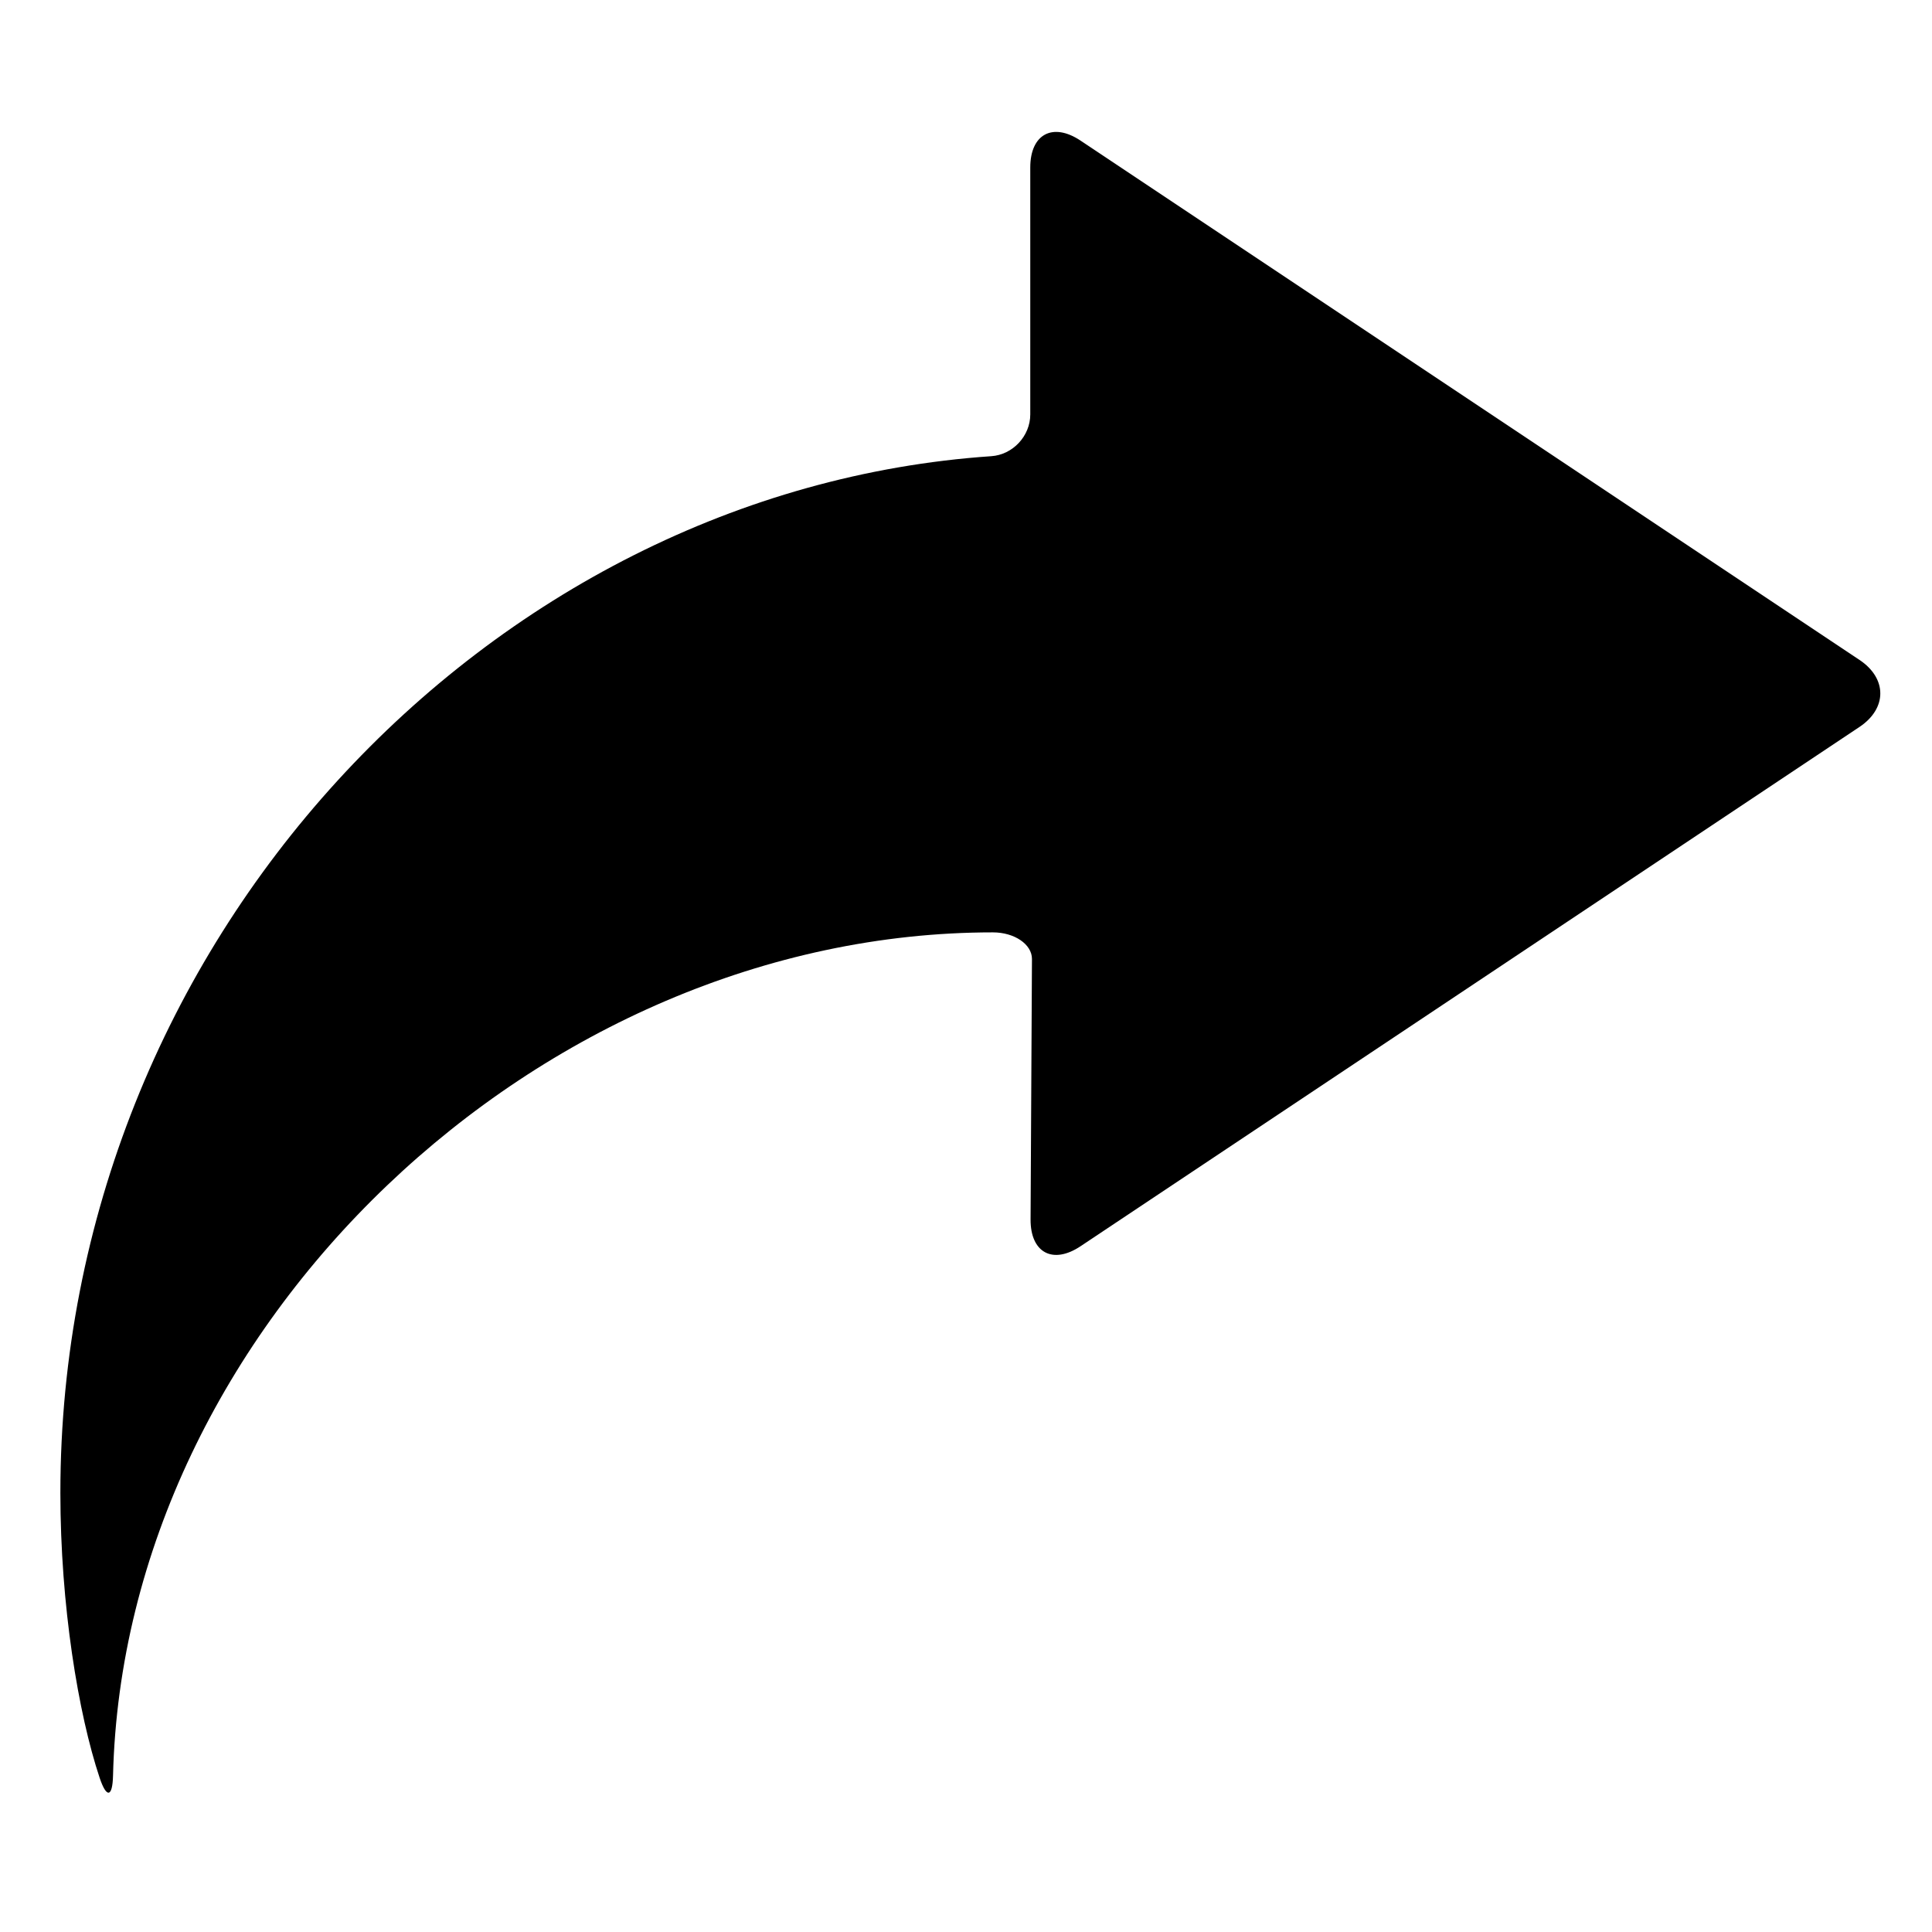
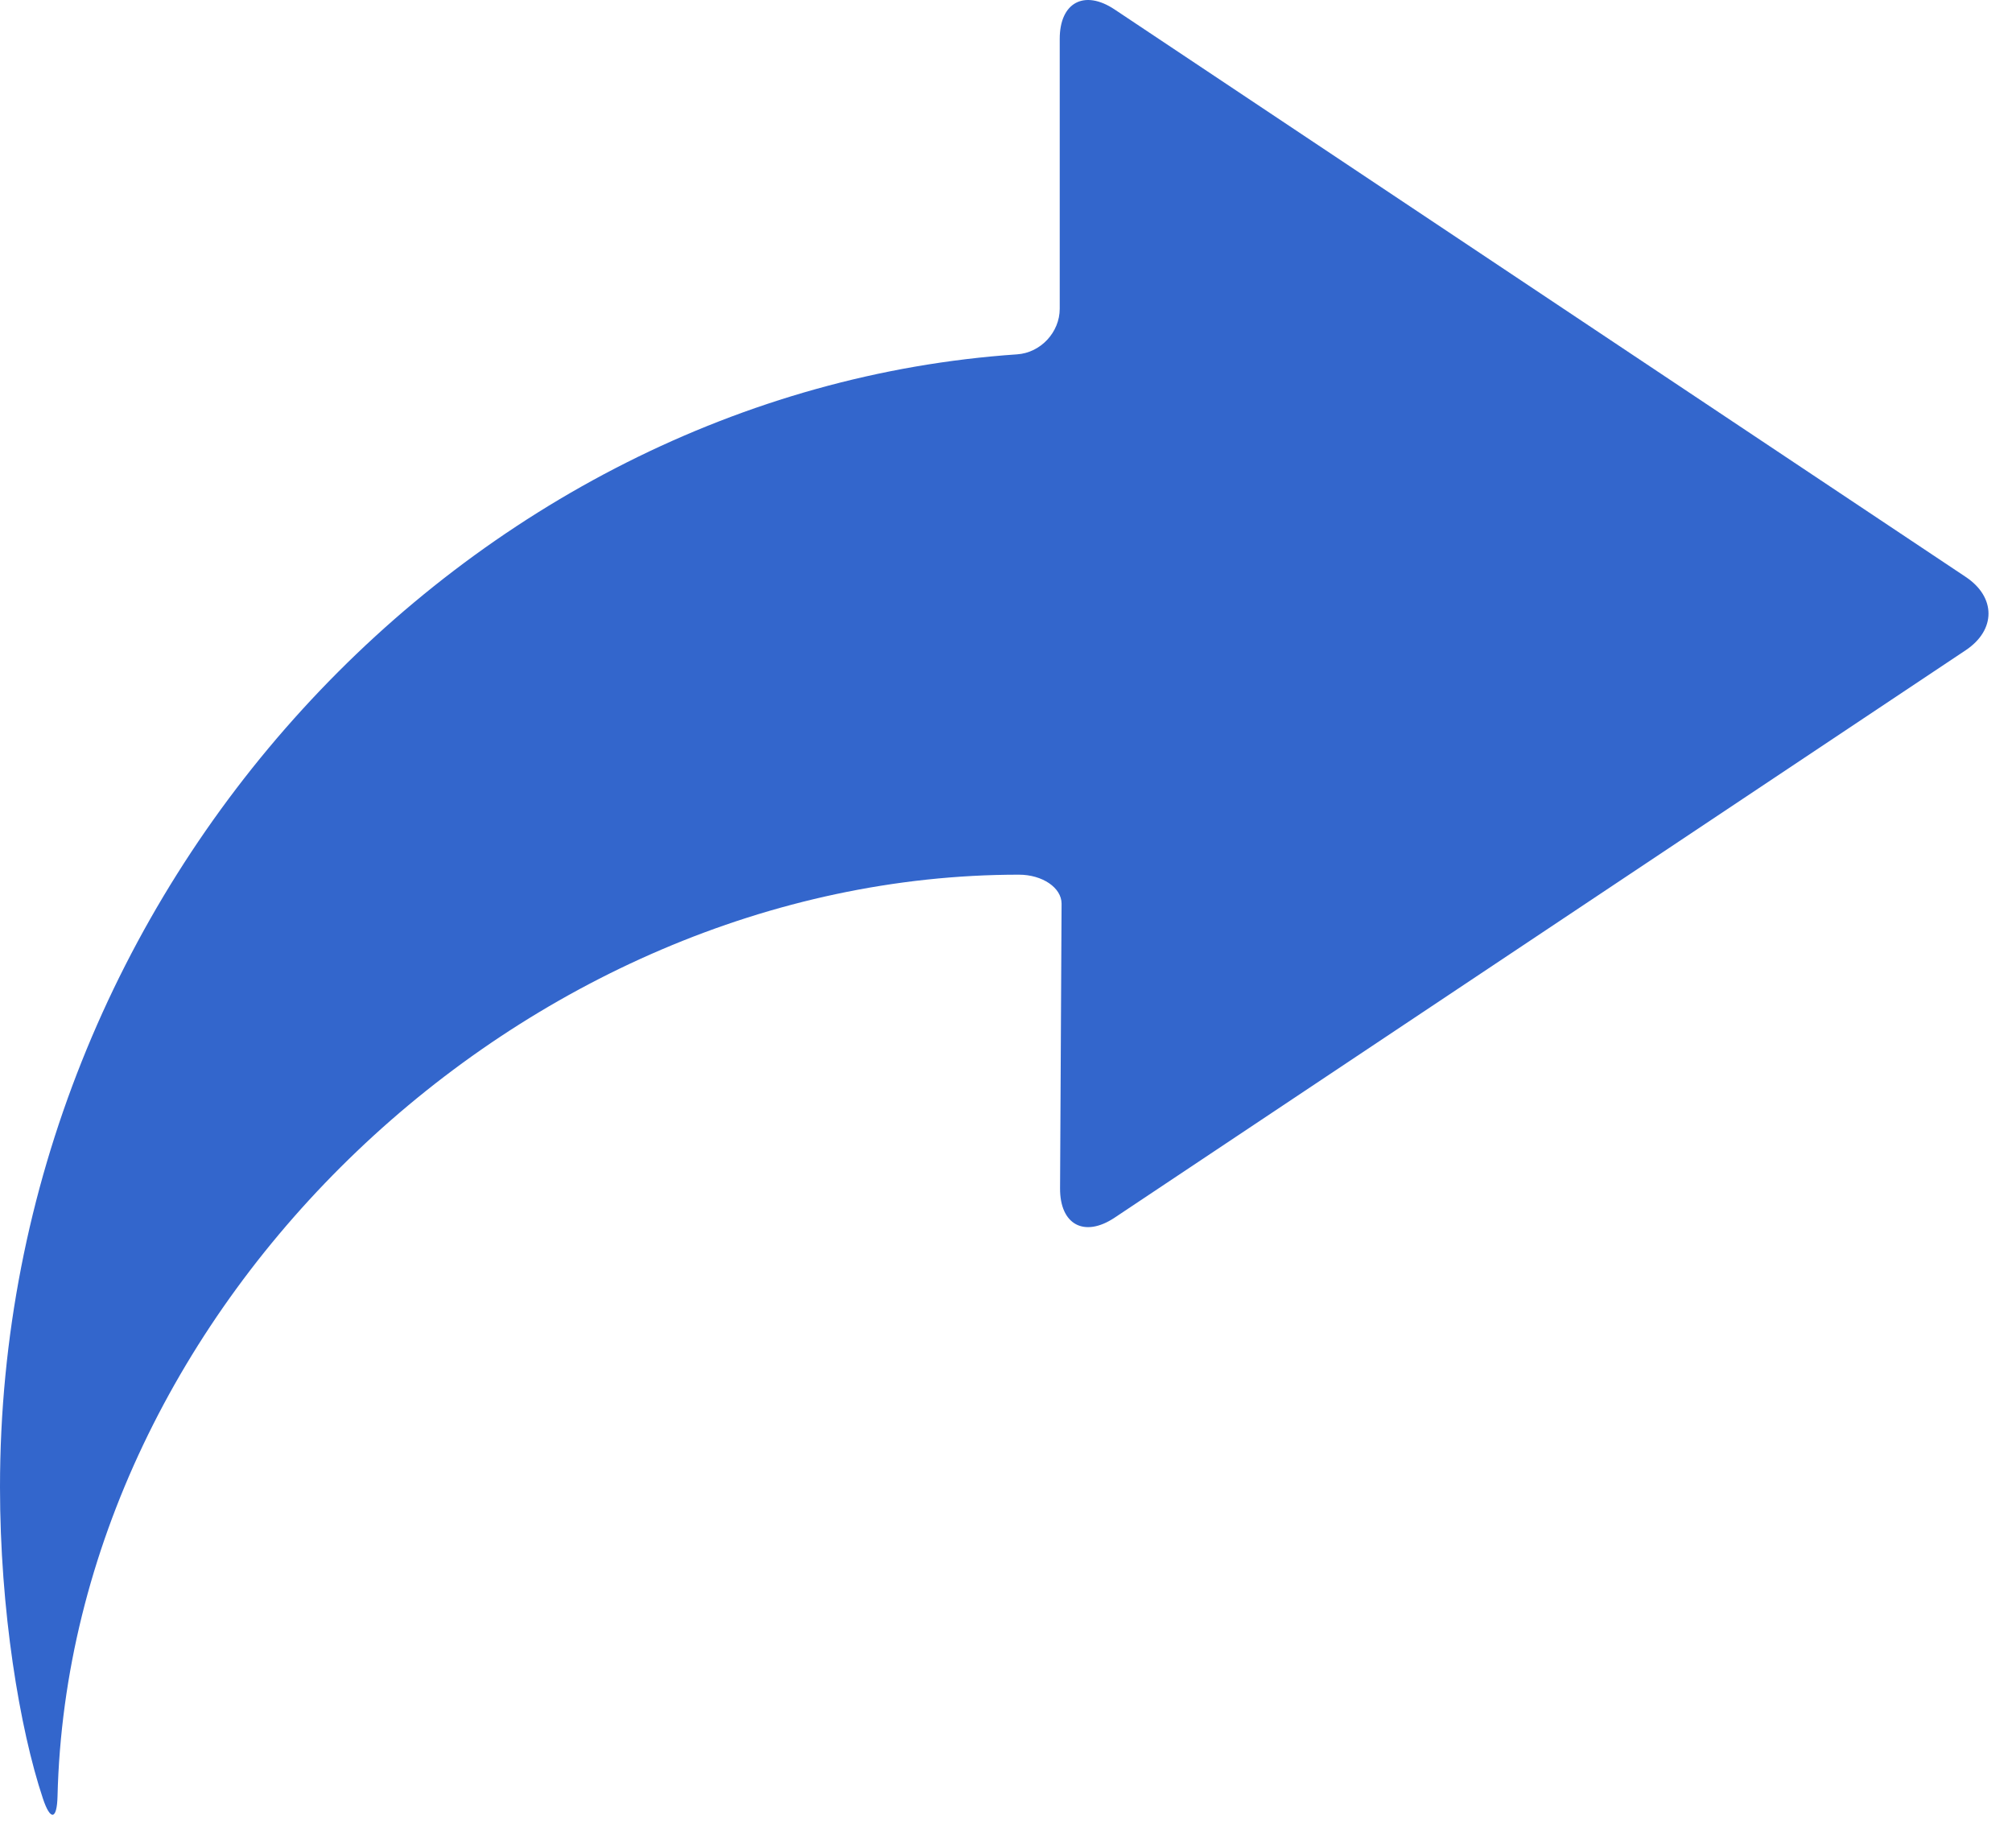
- <svg xmlns="http://www.w3.org/2000/svg" width="64pt" height="64pt" viewBox="0 0 64 64" style="isolation:isolate">
-   <defs>
-     <clipPath id="a">
-       <rect width="64" height="64" />
-     </clipPath>
-   </defs>
-   <g clip-path="url(#a)">
-     <path d=" M 32.891 30.886 C 17.886 30.886 4.104 43.921 3.744 58.827 C 3.726 59.544 3.528 59.574 3.301 58.893 C 2.593 56.772 2 53.18 2 49.451 C 2 31.206 16.191 16.248 32.837 15.112 C 33.55 15.064 34.129 14.444 34.129 13.729 L 34.129 5.548 C 34.129 4.444 34.874 4.045 35.793 4.657 L 61.599 21.861 C 62.517 22.473 62.517 23.467 61.599 24.08 L 35.793 41.284 C 34.874 41.896 34.133 41.497 34.139 40.393 Q 34.185 31.766 34.185 31.766 C 34.185 31.281 33.605 30.886 32.891 30.886 Z " />
-   </g>
+ <svg xmlns="http://www.w3.org/2000/svg" width="61" height="56" viewBox="0 0 61 56" fill="none">
+   <path d="M30.891 26.516C15.886 26.516 2.104 39.551 1.744 54.457C1.726 55.174 1.528 55.204 1.301 54.523C0.593 52.402 0 48.81 0 45.081C0 26.836 14.191 11.878 30.837 10.742C31.55 10.694 32.129 10.074 32.129 9.359V1.178C32.129 0.074 32.874 -0.325 33.793 0.287L59.599 17.491C60.517 18.103 60.517 19.097 59.599 19.71L33.793 36.914C32.874 37.526 32.133 37.127 32.139 36.023C32.17 30.272 32.185 27.396 32.185 27.396C32.185 26.911 31.605 26.516 30.891 26.516Z" fill="#3366CC" />
</svg>
